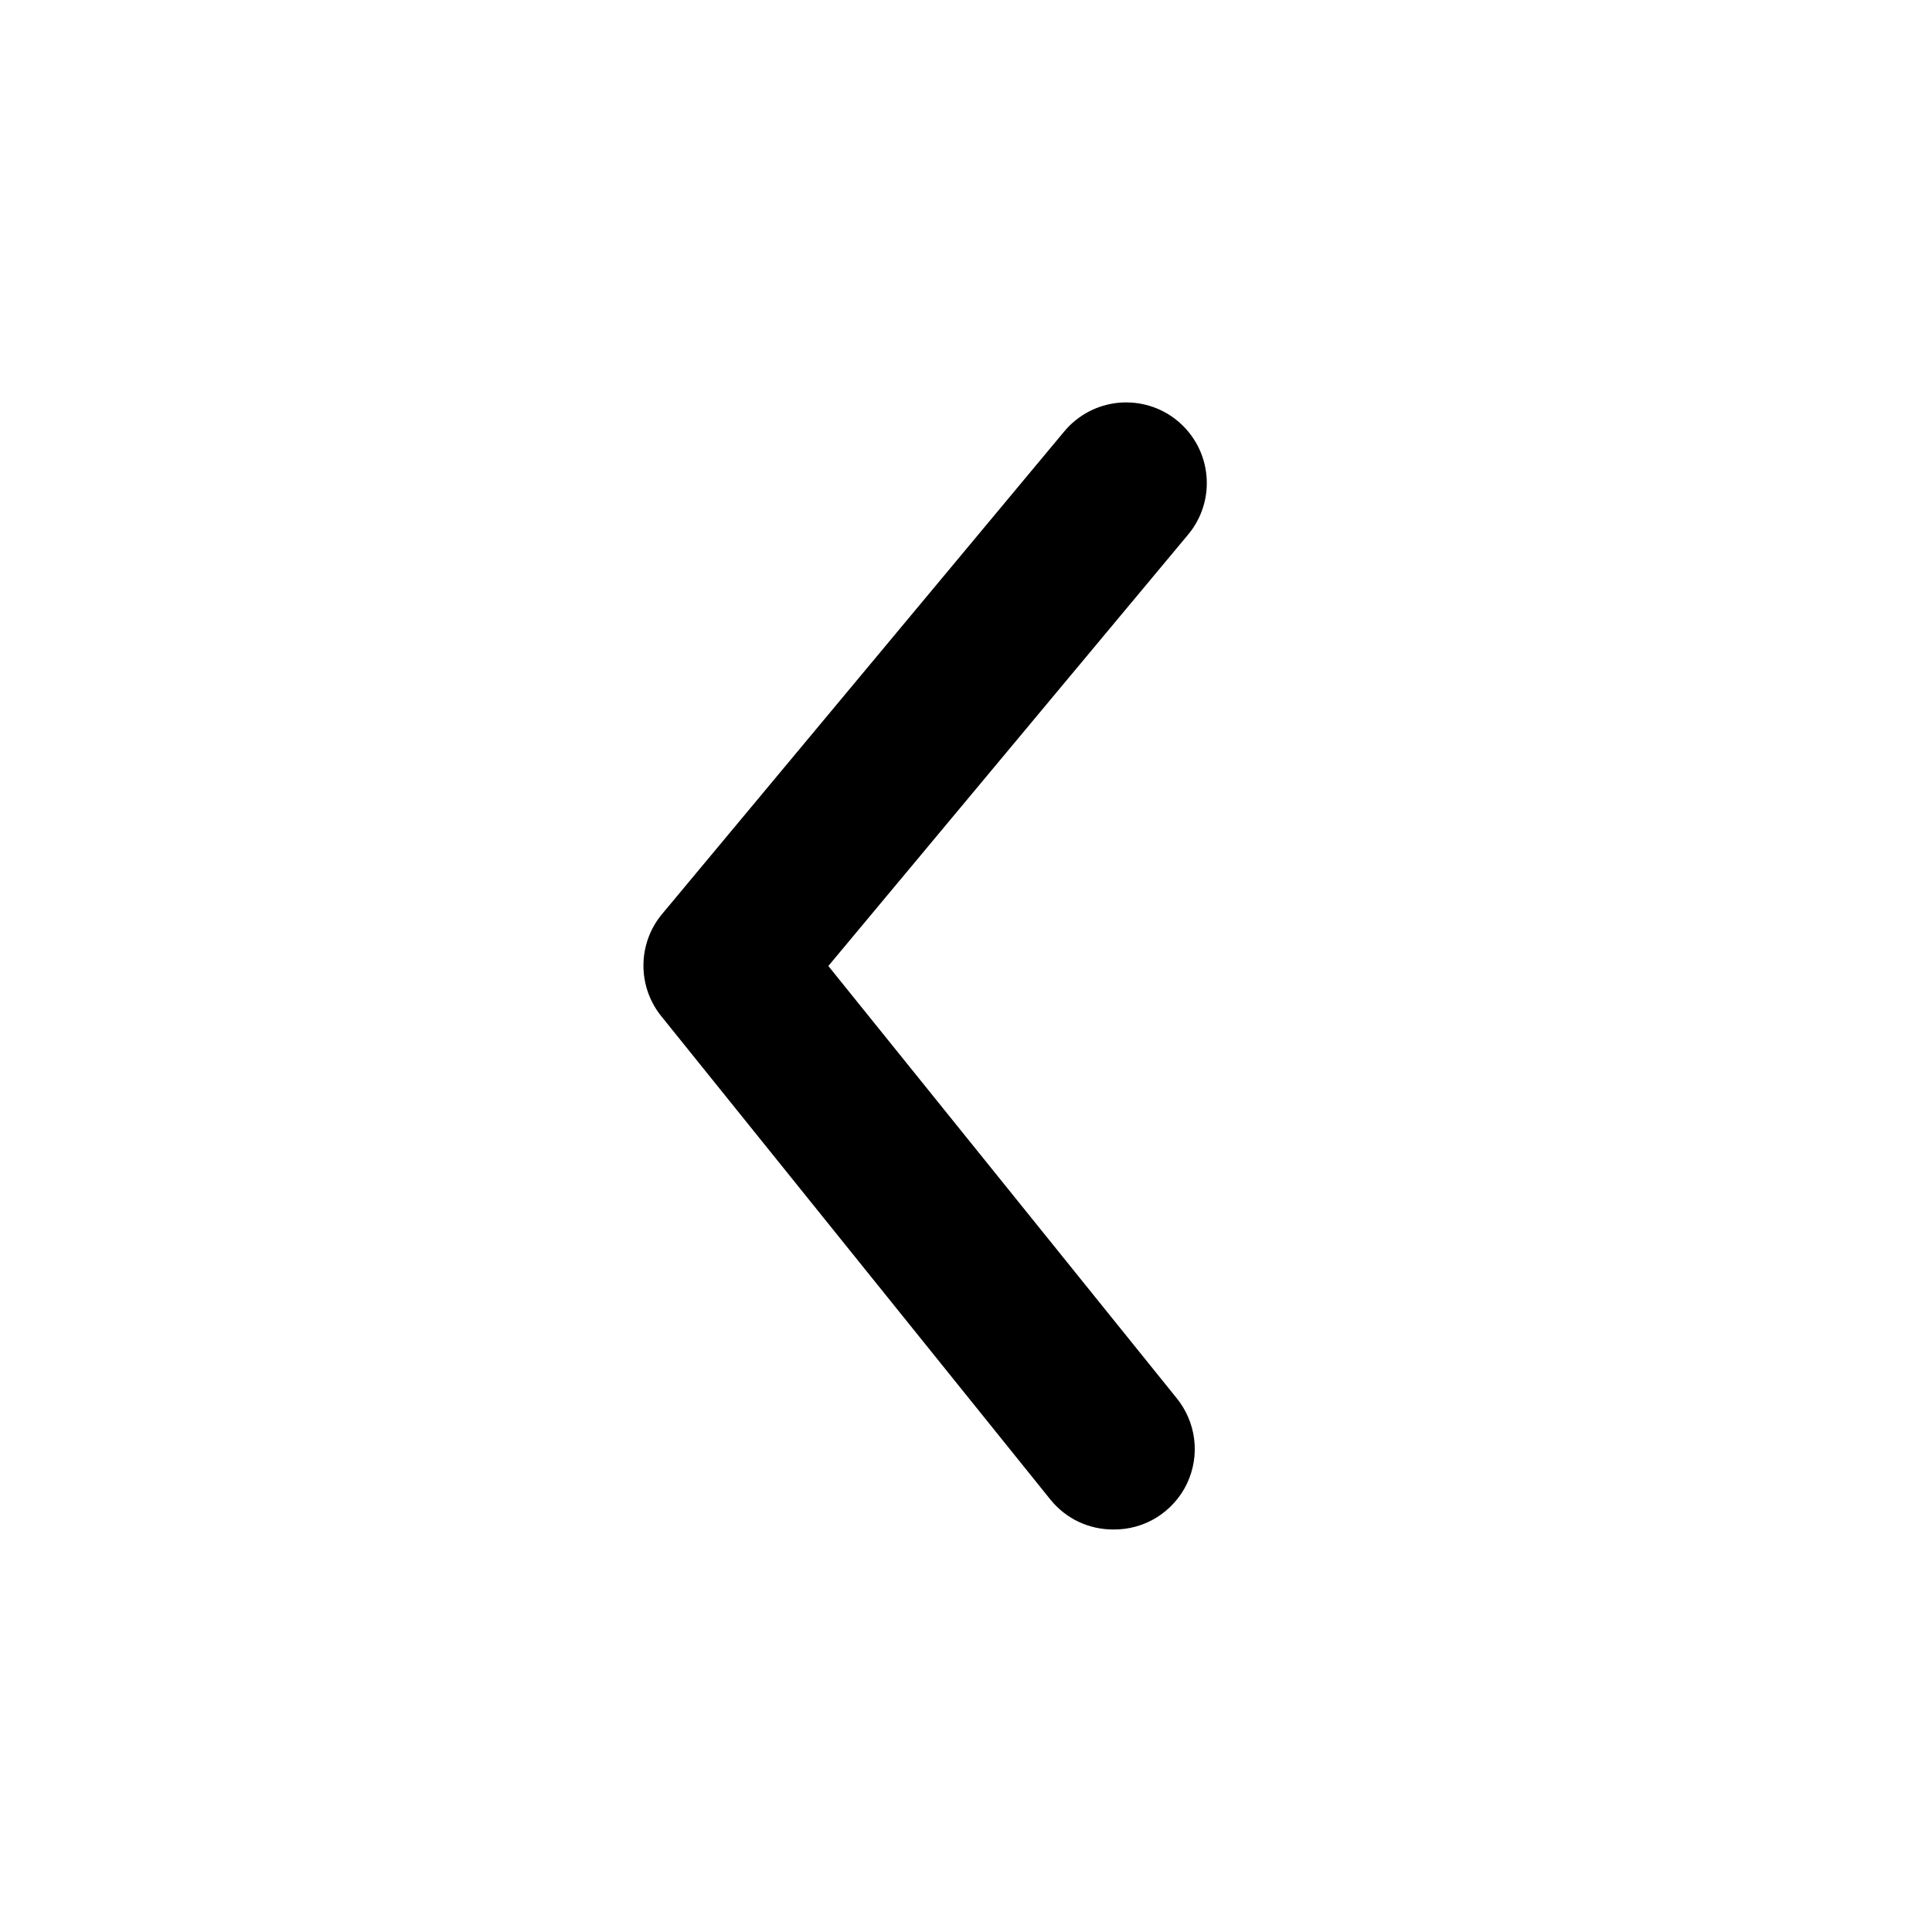
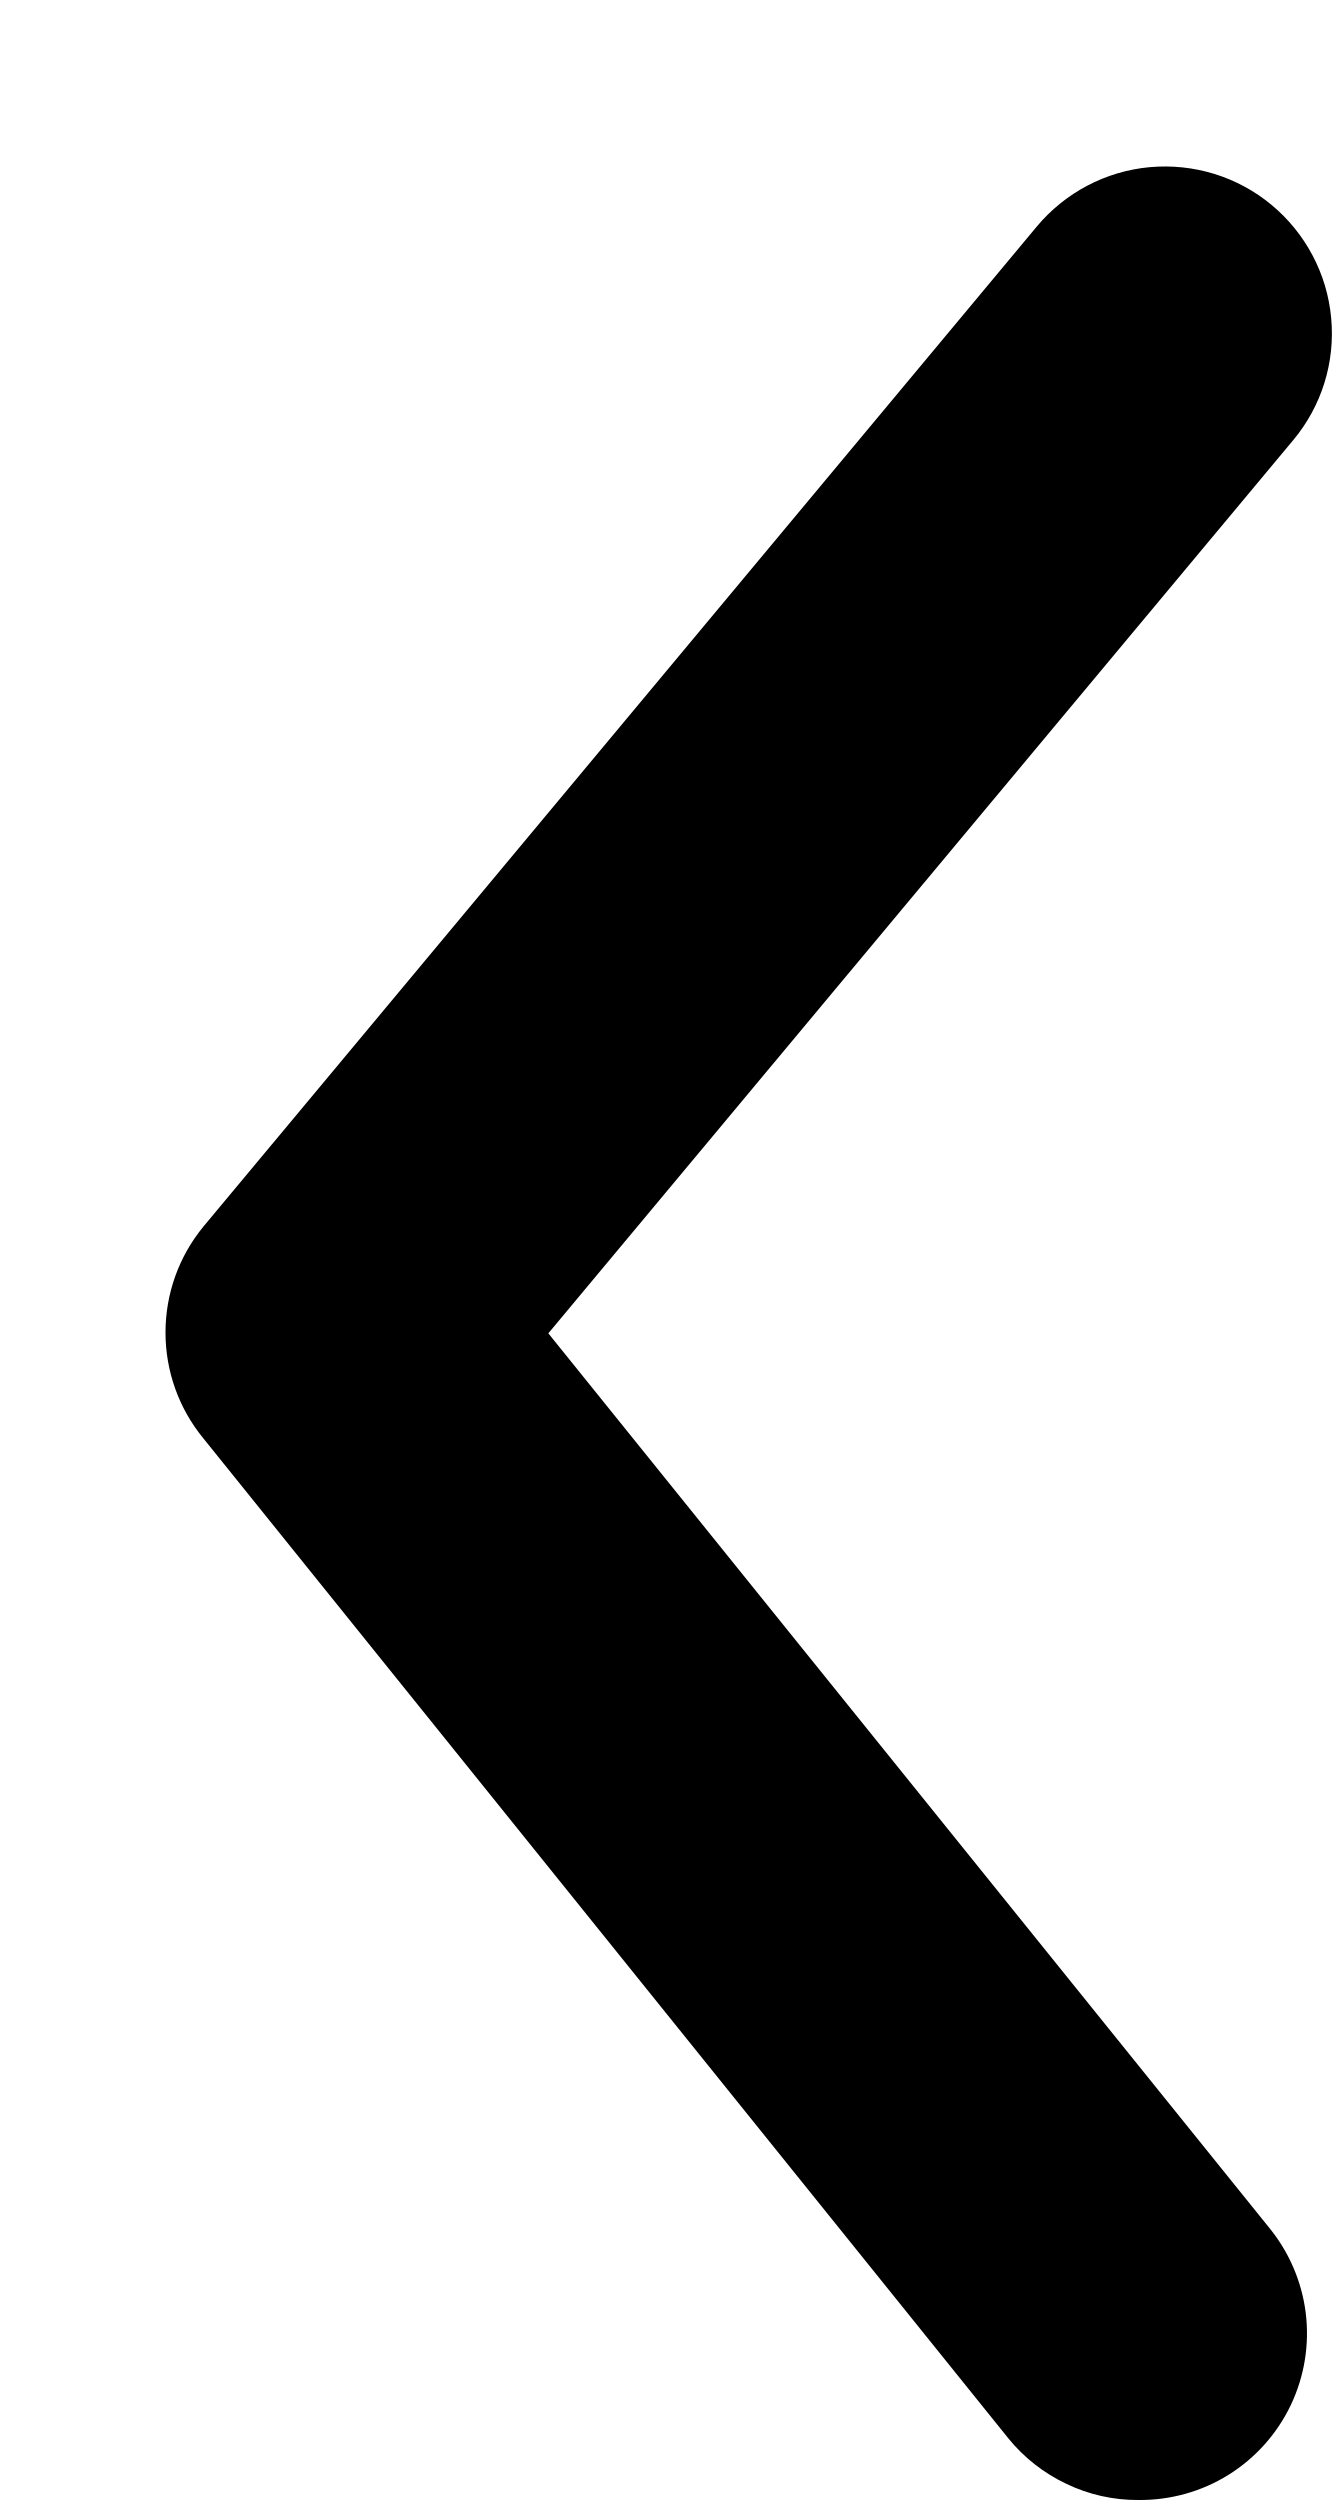
- <svg xmlns="http://www.w3.org/2000/svg" width="24" height="24" viewBox="0 0 24 24" fill="none">
-   <path d="M13.83 19C13.681 19 13.533 18.968 13.398 18.904C13.263 18.84 13.144 18.746 13.05 18.63L8.22 12.63C8.073 12.451 7.993 12.227 7.993 11.995C7.993 11.763 8.073 11.539 8.22 11.36L13.22 5.36C13.39 5.156 13.634 5.027 13.898 5.003C14.163 4.979 14.426 5.06 14.63 5.23C14.834 5.4 14.963 5.644 14.987 5.908C15.012 6.173 14.93 6.436 14.76 6.64L10.29 12L14.61 17.36C14.732 17.507 14.81 17.686 14.834 17.875C14.858 18.065 14.827 18.257 14.745 18.43C14.663 18.602 14.533 18.747 14.371 18.849C14.209 18.95 14.021 19.002 13.83 19Z" fill="black" />
+ <svg xmlns="http://www.w3.org/2000/svg" width="8" height="15" viewBox="0 0 8 15" fill="none">
+   <path d="M6.83 15C6.681 15.001 6.533 14.968 6.398 14.903C6.263 14.839 6.144 14.746 6.05 14.63L1.22 8.63C1.073 8.451 0.993 8.227 0.993 7.995C0.993 7.763 1.073 7.539 1.22 7.36L6.22 1.36C6.39 1.156 6.634 1.027 6.898 1.003C7.163 0.979 7.426 1.06 7.63 1.23C7.834 1.4 7.963 1.644 7.987 1.908C8.012 2.173 7.93 2.436 7.76 2.64L3.29 8L7.61 13.36C7.732 13.507 7.81 13.686 7.834 13.875C7.858 14.065 7.827 14.257 7.745 14.43C7.663 14.602 7.533 14.748 7.371 14.849C7.209 14.95 7.021 15.002 6.83 15Z" fill="black" />
</svg>
